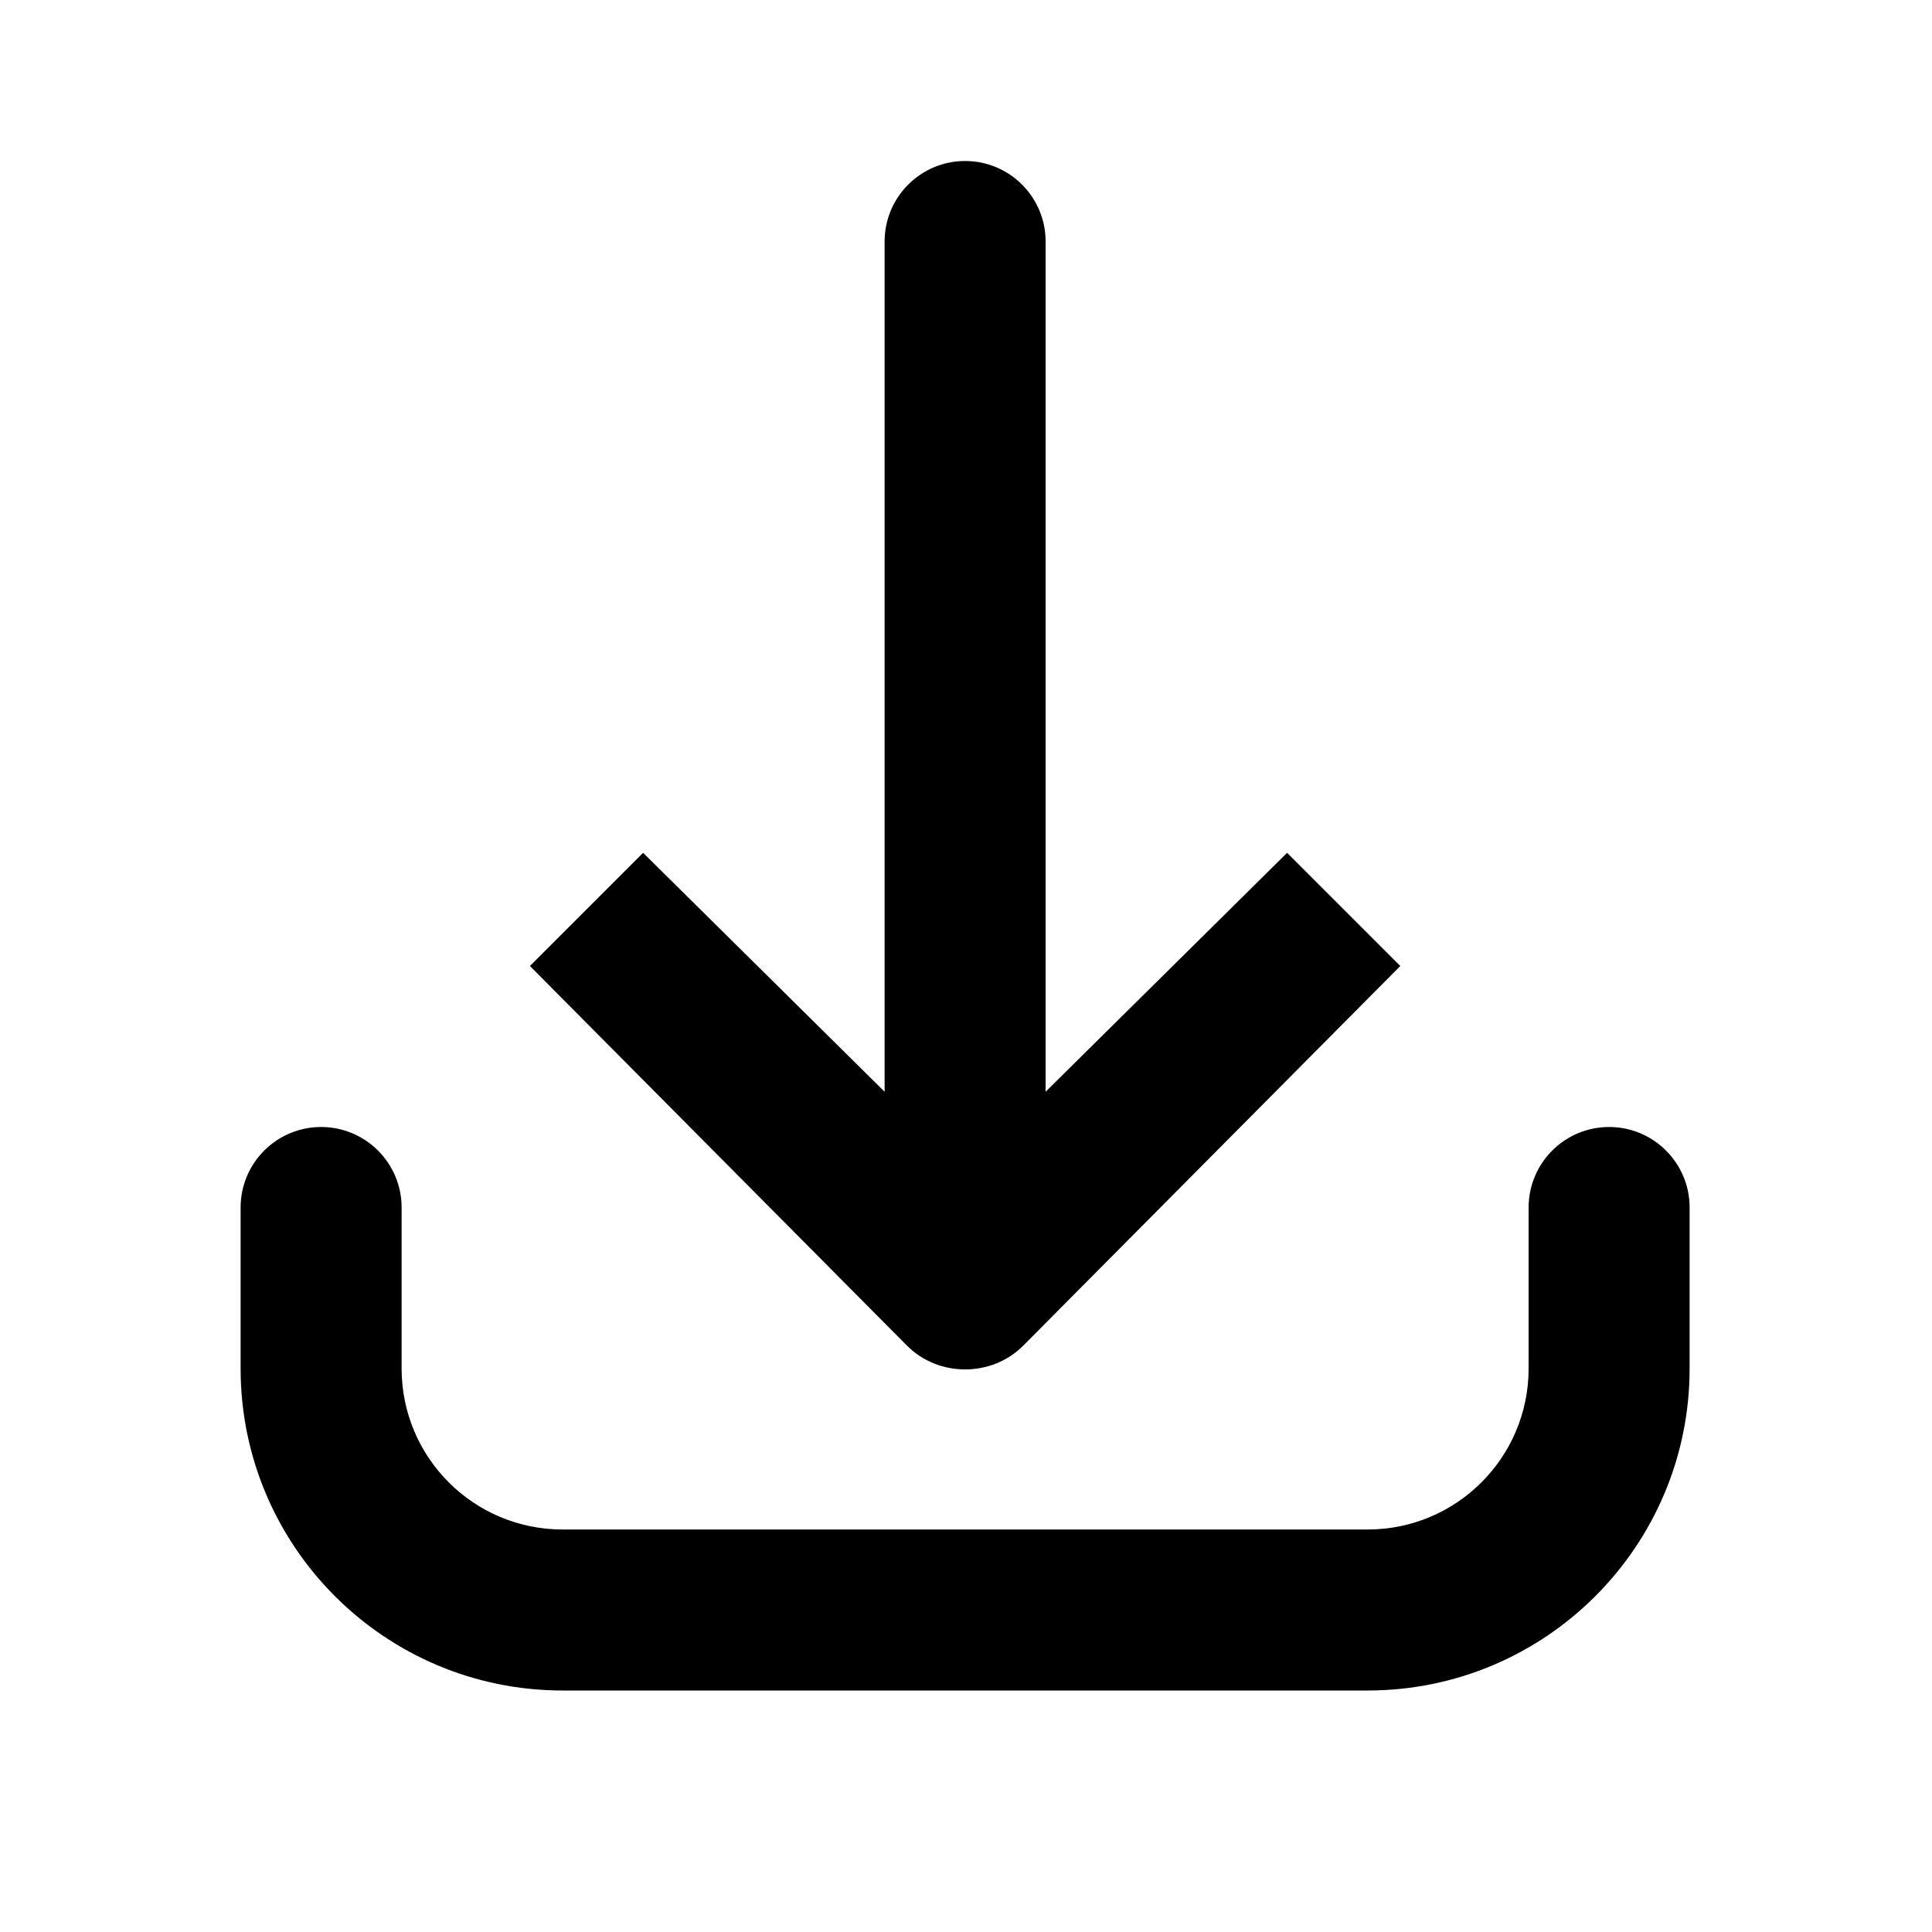
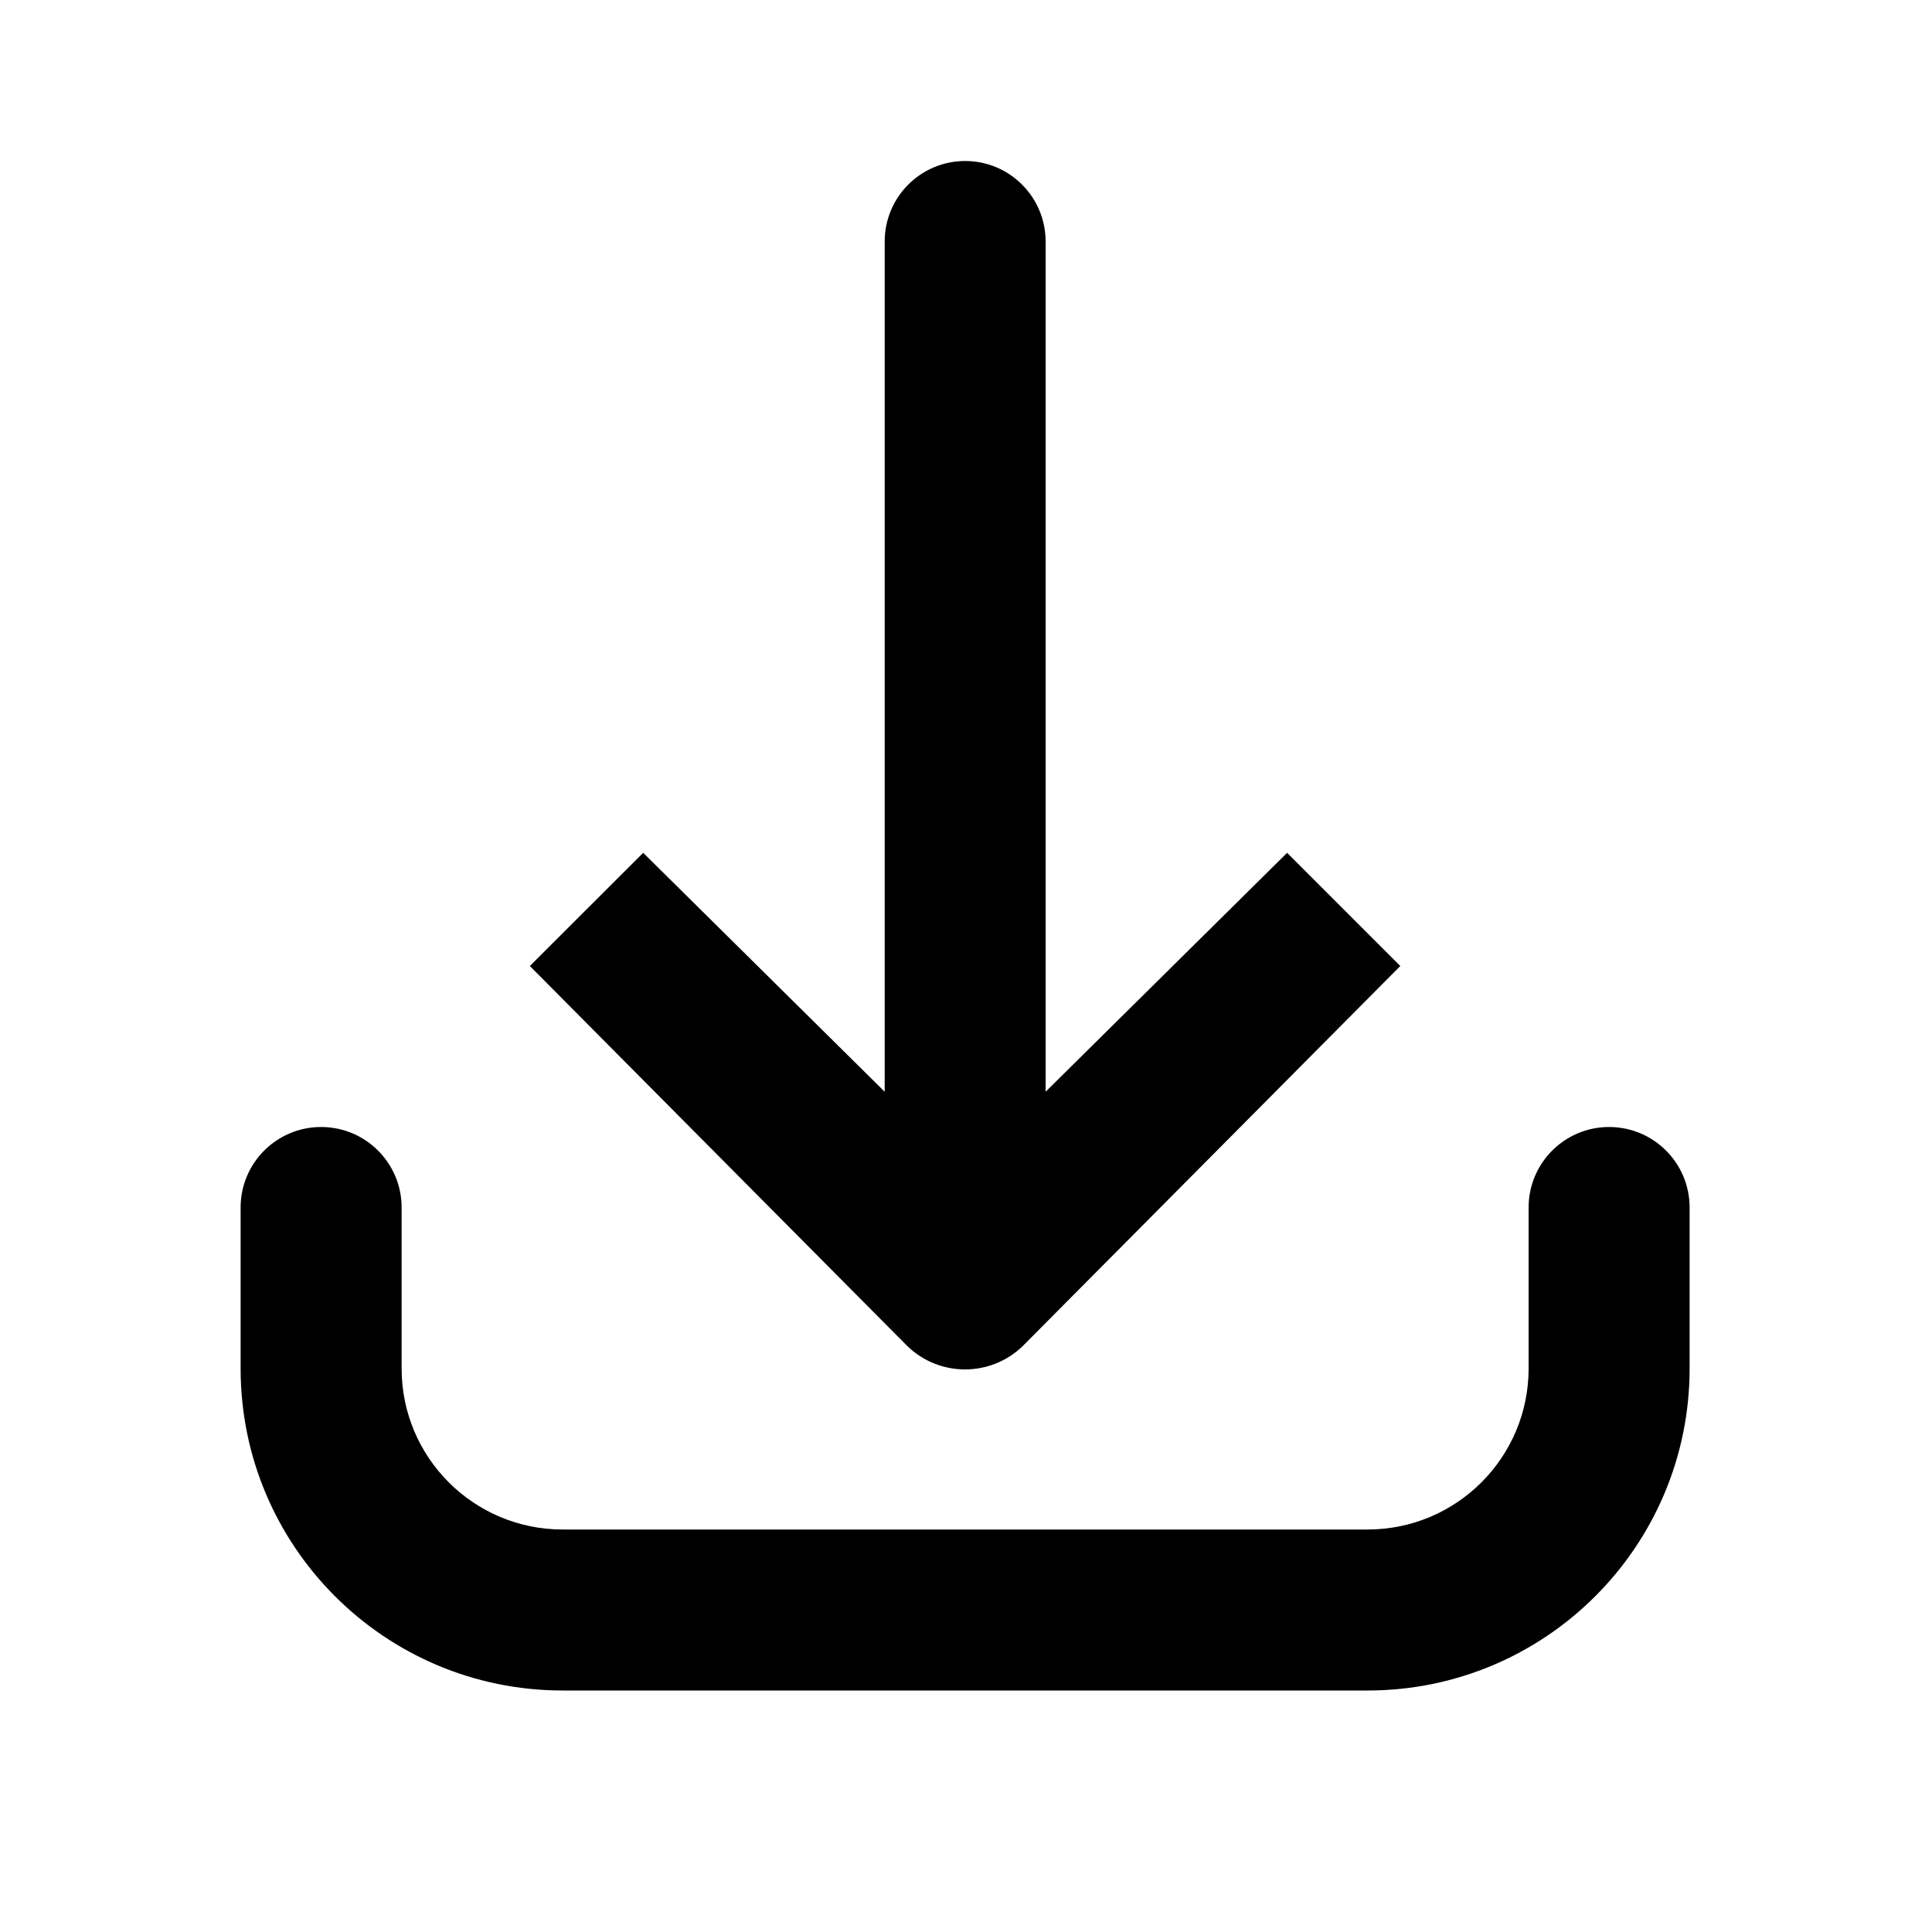
- <svg xmlns="http://www.w3.org/2000/svg" width="24" height="24" viewBox="0 0 24 24" fill="none">
-   <path d="M11.989 2C11.437 2 10.989 2.448 10.989 3V13.562L7.989 10.594L6.583 12L11.27 16.719C11.661 17.109 12.317 17.109 12.708 16.719L17.395 12L15.989 10.594L12.989 13.562V3C12.989 2.448 12.541 2 11.989 2ZM3.989 14C3.437 14 2.989 14.448 2.989 15V17C2.989 19.209 4.78 21 6.989 21H16.989C19.198 21 20.989 19.209 20.989 17V15C20.989 14.448 20.541 14 19.989 14C19.437 14 18.989 14.448 18.989 15V17C18.989 18.105 18.094 19 16.989 19H6.989C5.884 19 4.989 18.105 4.989 17V15C4.989 14.448 4.541 14 3.989 14Z" fill="black" />
+ <svg xmlns="http://www.w3.org/2000/svg" width="24" height="24" fill="none">
+   <path fill="#000" d="M11.99 2a1 1 0 0 0-1 1v10.562l-3-2.968L6.582 12l4.687 4.719a1.03 1.03 0 0 0 1.438 0L17.395 12l-1.406-1.406-3 2.968V3a1 1 0 0 0-1-1m-8 12a1 1 0 0 0-1 1v2a4 4 0 0 0 4 4h10a4 4 0 0 0 4-4v-2a1 1 0 0 0-2 0v2a2 2 0 0 1-2 2h-10a2 2 0 0 1-2-2v-2a1 1 0 0 0-1-1" />
</svg>
